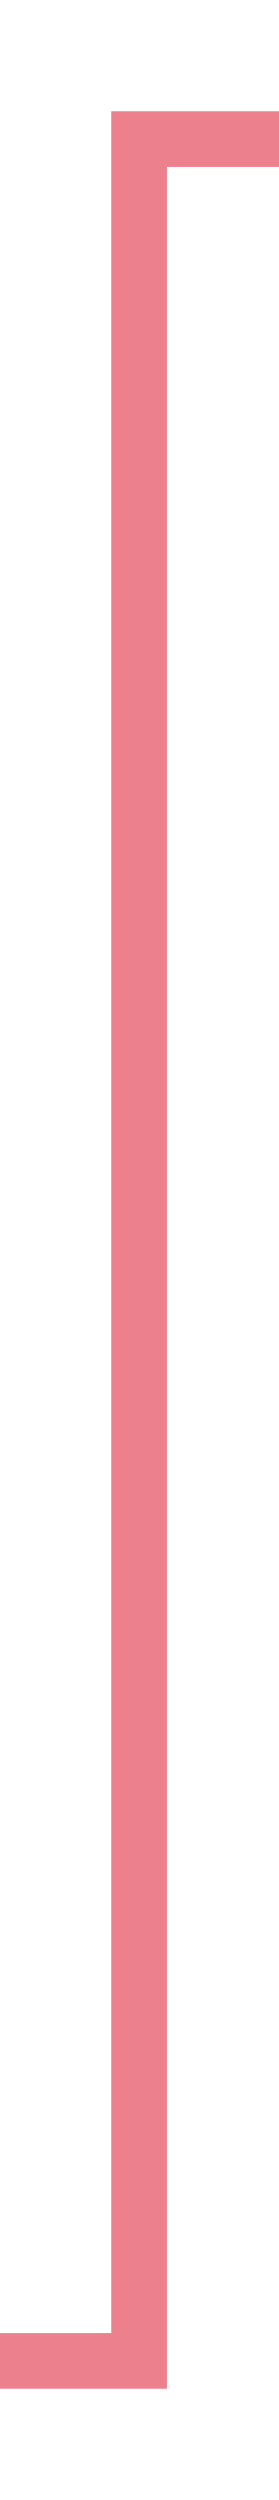
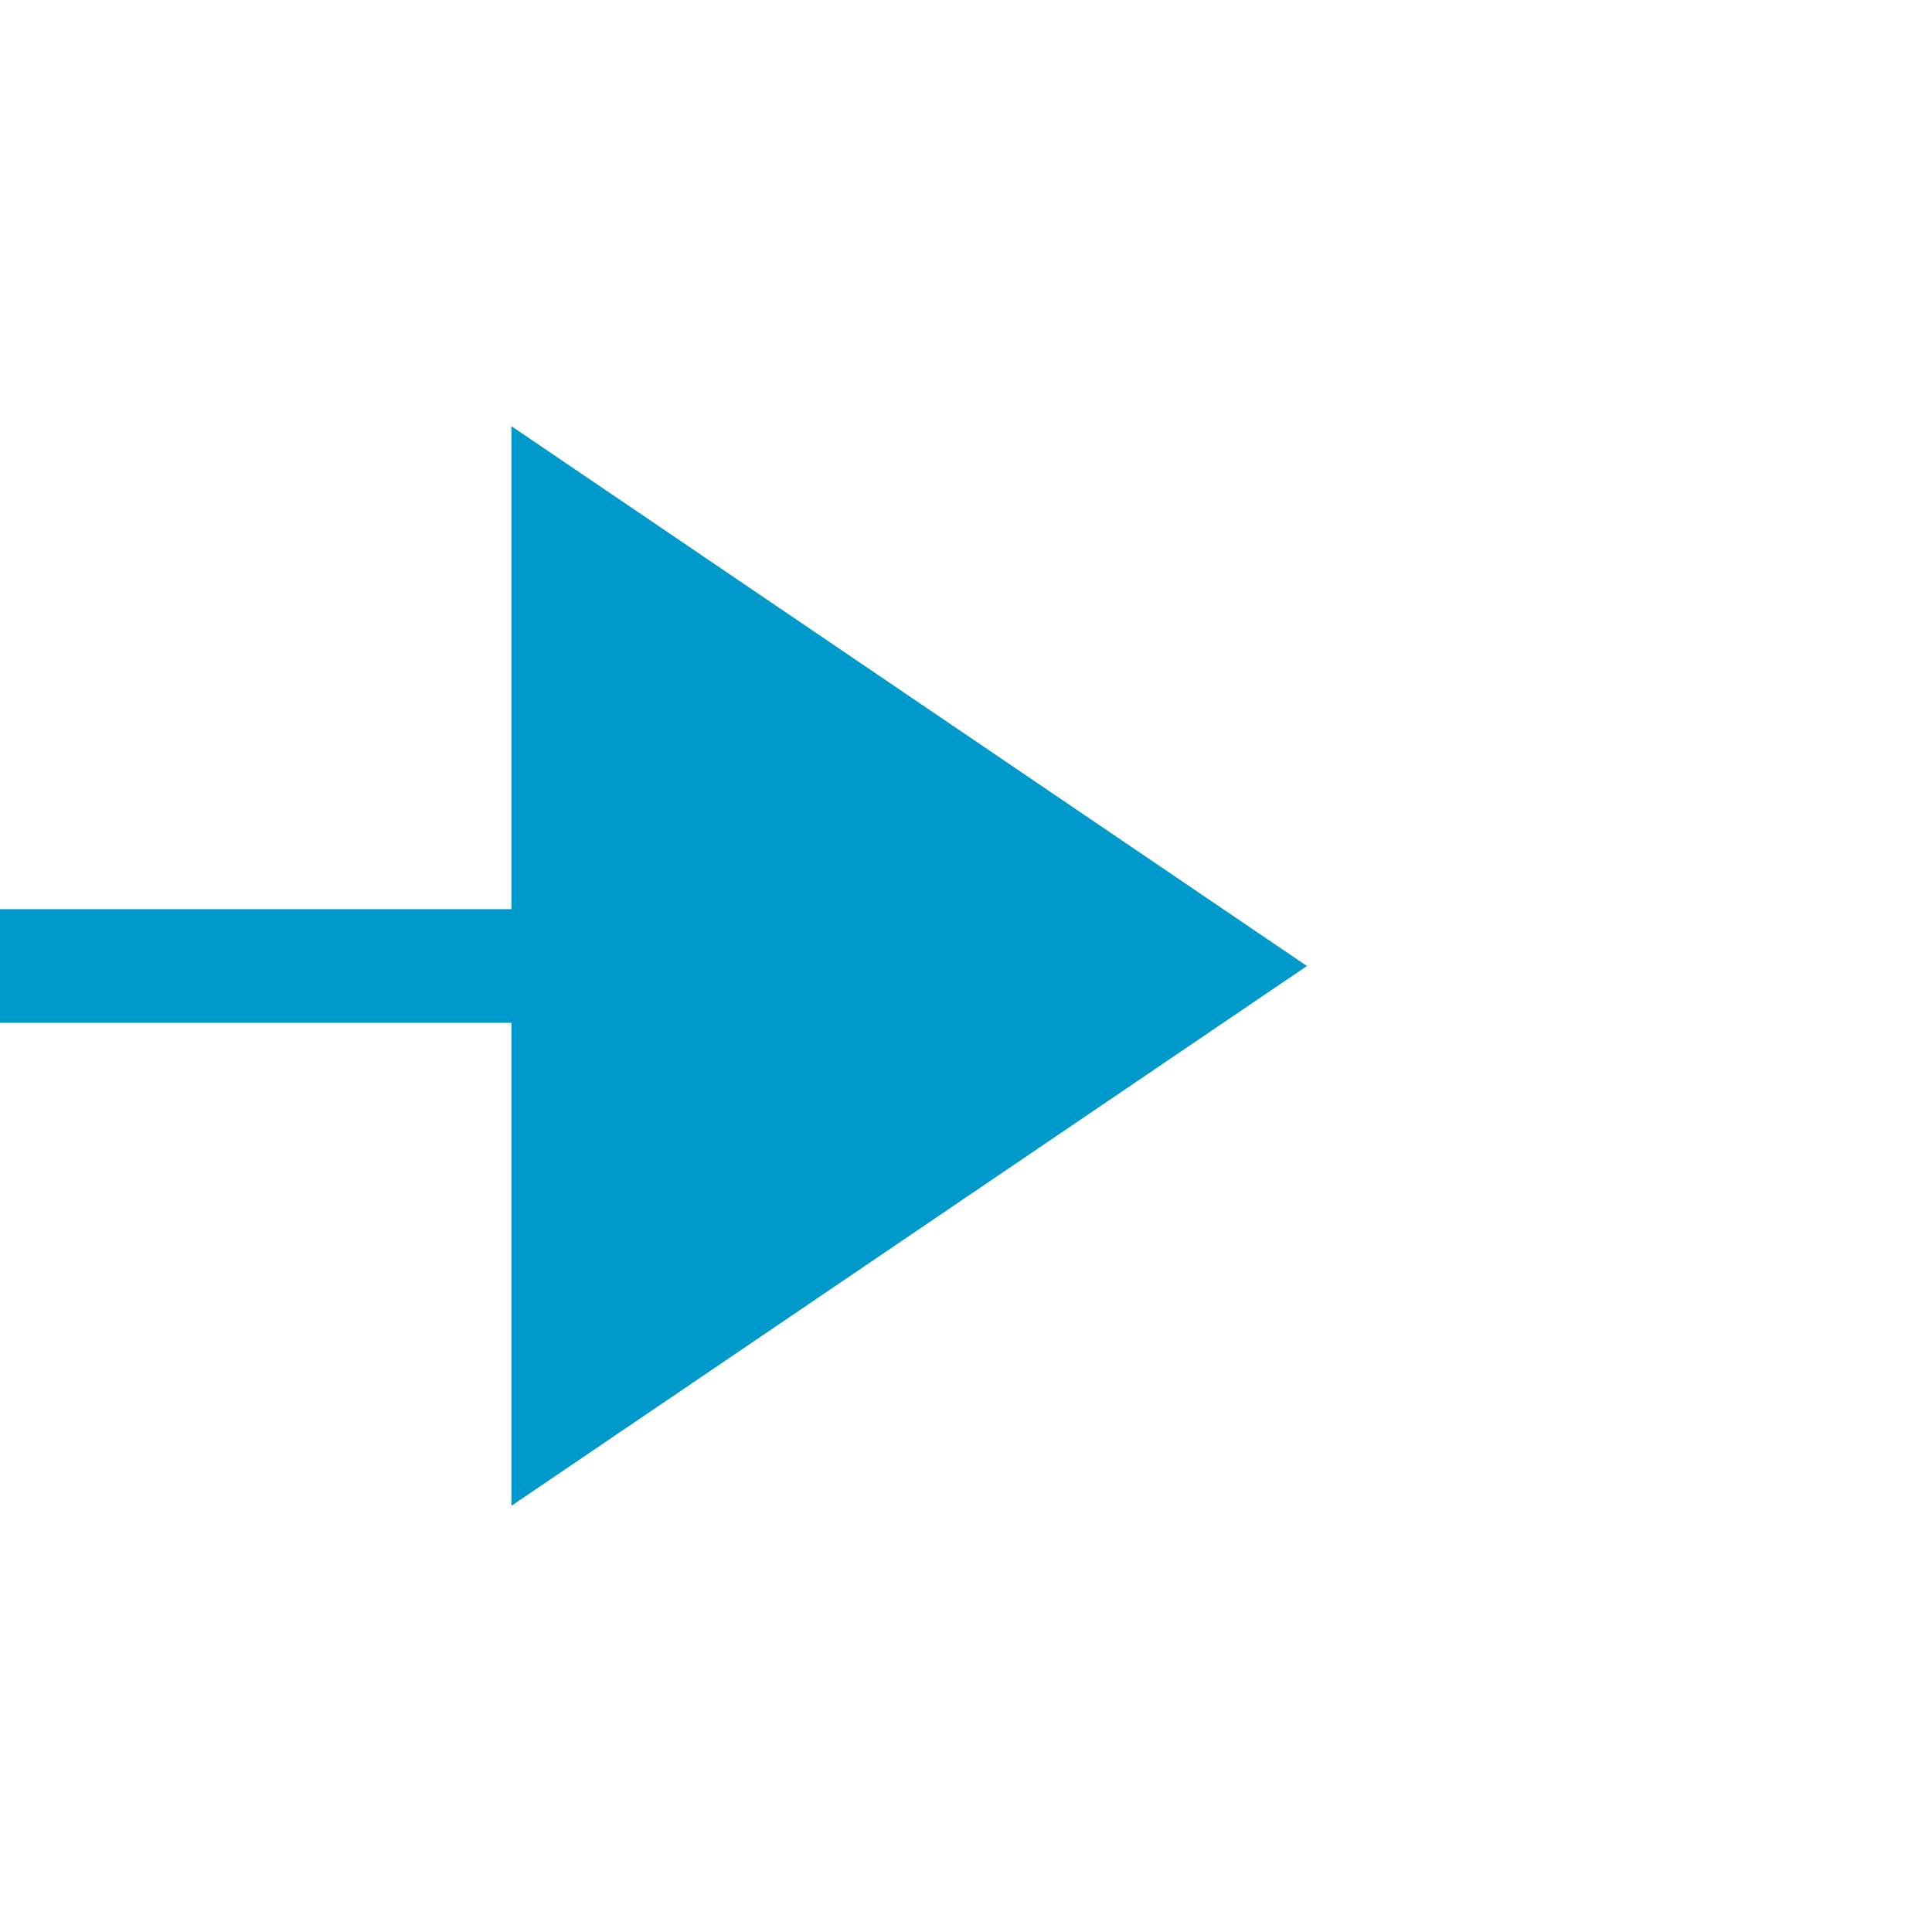
- <svg xmlns="http://www.w3.org/2000/svg" version="1.1" width="10px" height="89.868px" preserveAspectRatio="xMidYMin meet" viewBox="315.579 153  8 89.868">
-   <path d="M 248 238  L 272 238  L 272 237.868  L 319.579 237.868  L 319.579 158  L 400 158  " stroke-width="2" stroke="#ec808d" fill="none" />
-   <path d="M 398 167.5  L 412 158  L 398 148.5  L 398 167.5  Z " fill-rule="nonzero" fill="#ec808d" stroke="none" />
+ <svg xmlns="http://www.w3.org/2000/svg" version="1.1" width="34px" height="34px" preserveAspectRatio="xMinYMid meet" viewBox="248 404  34 32">
+   <path d="M 215 353  L 240 353  L 240 420  L 259 420  " stroke-width="2" stroke="#0099cc" fill="none" />
+   <path d="M 257 429.5  L 271 420  L 257 410.5  L 257 429.5  Z " fill-rule="nonzero" fill="#0099cc" stroke="none" />
</svg>
